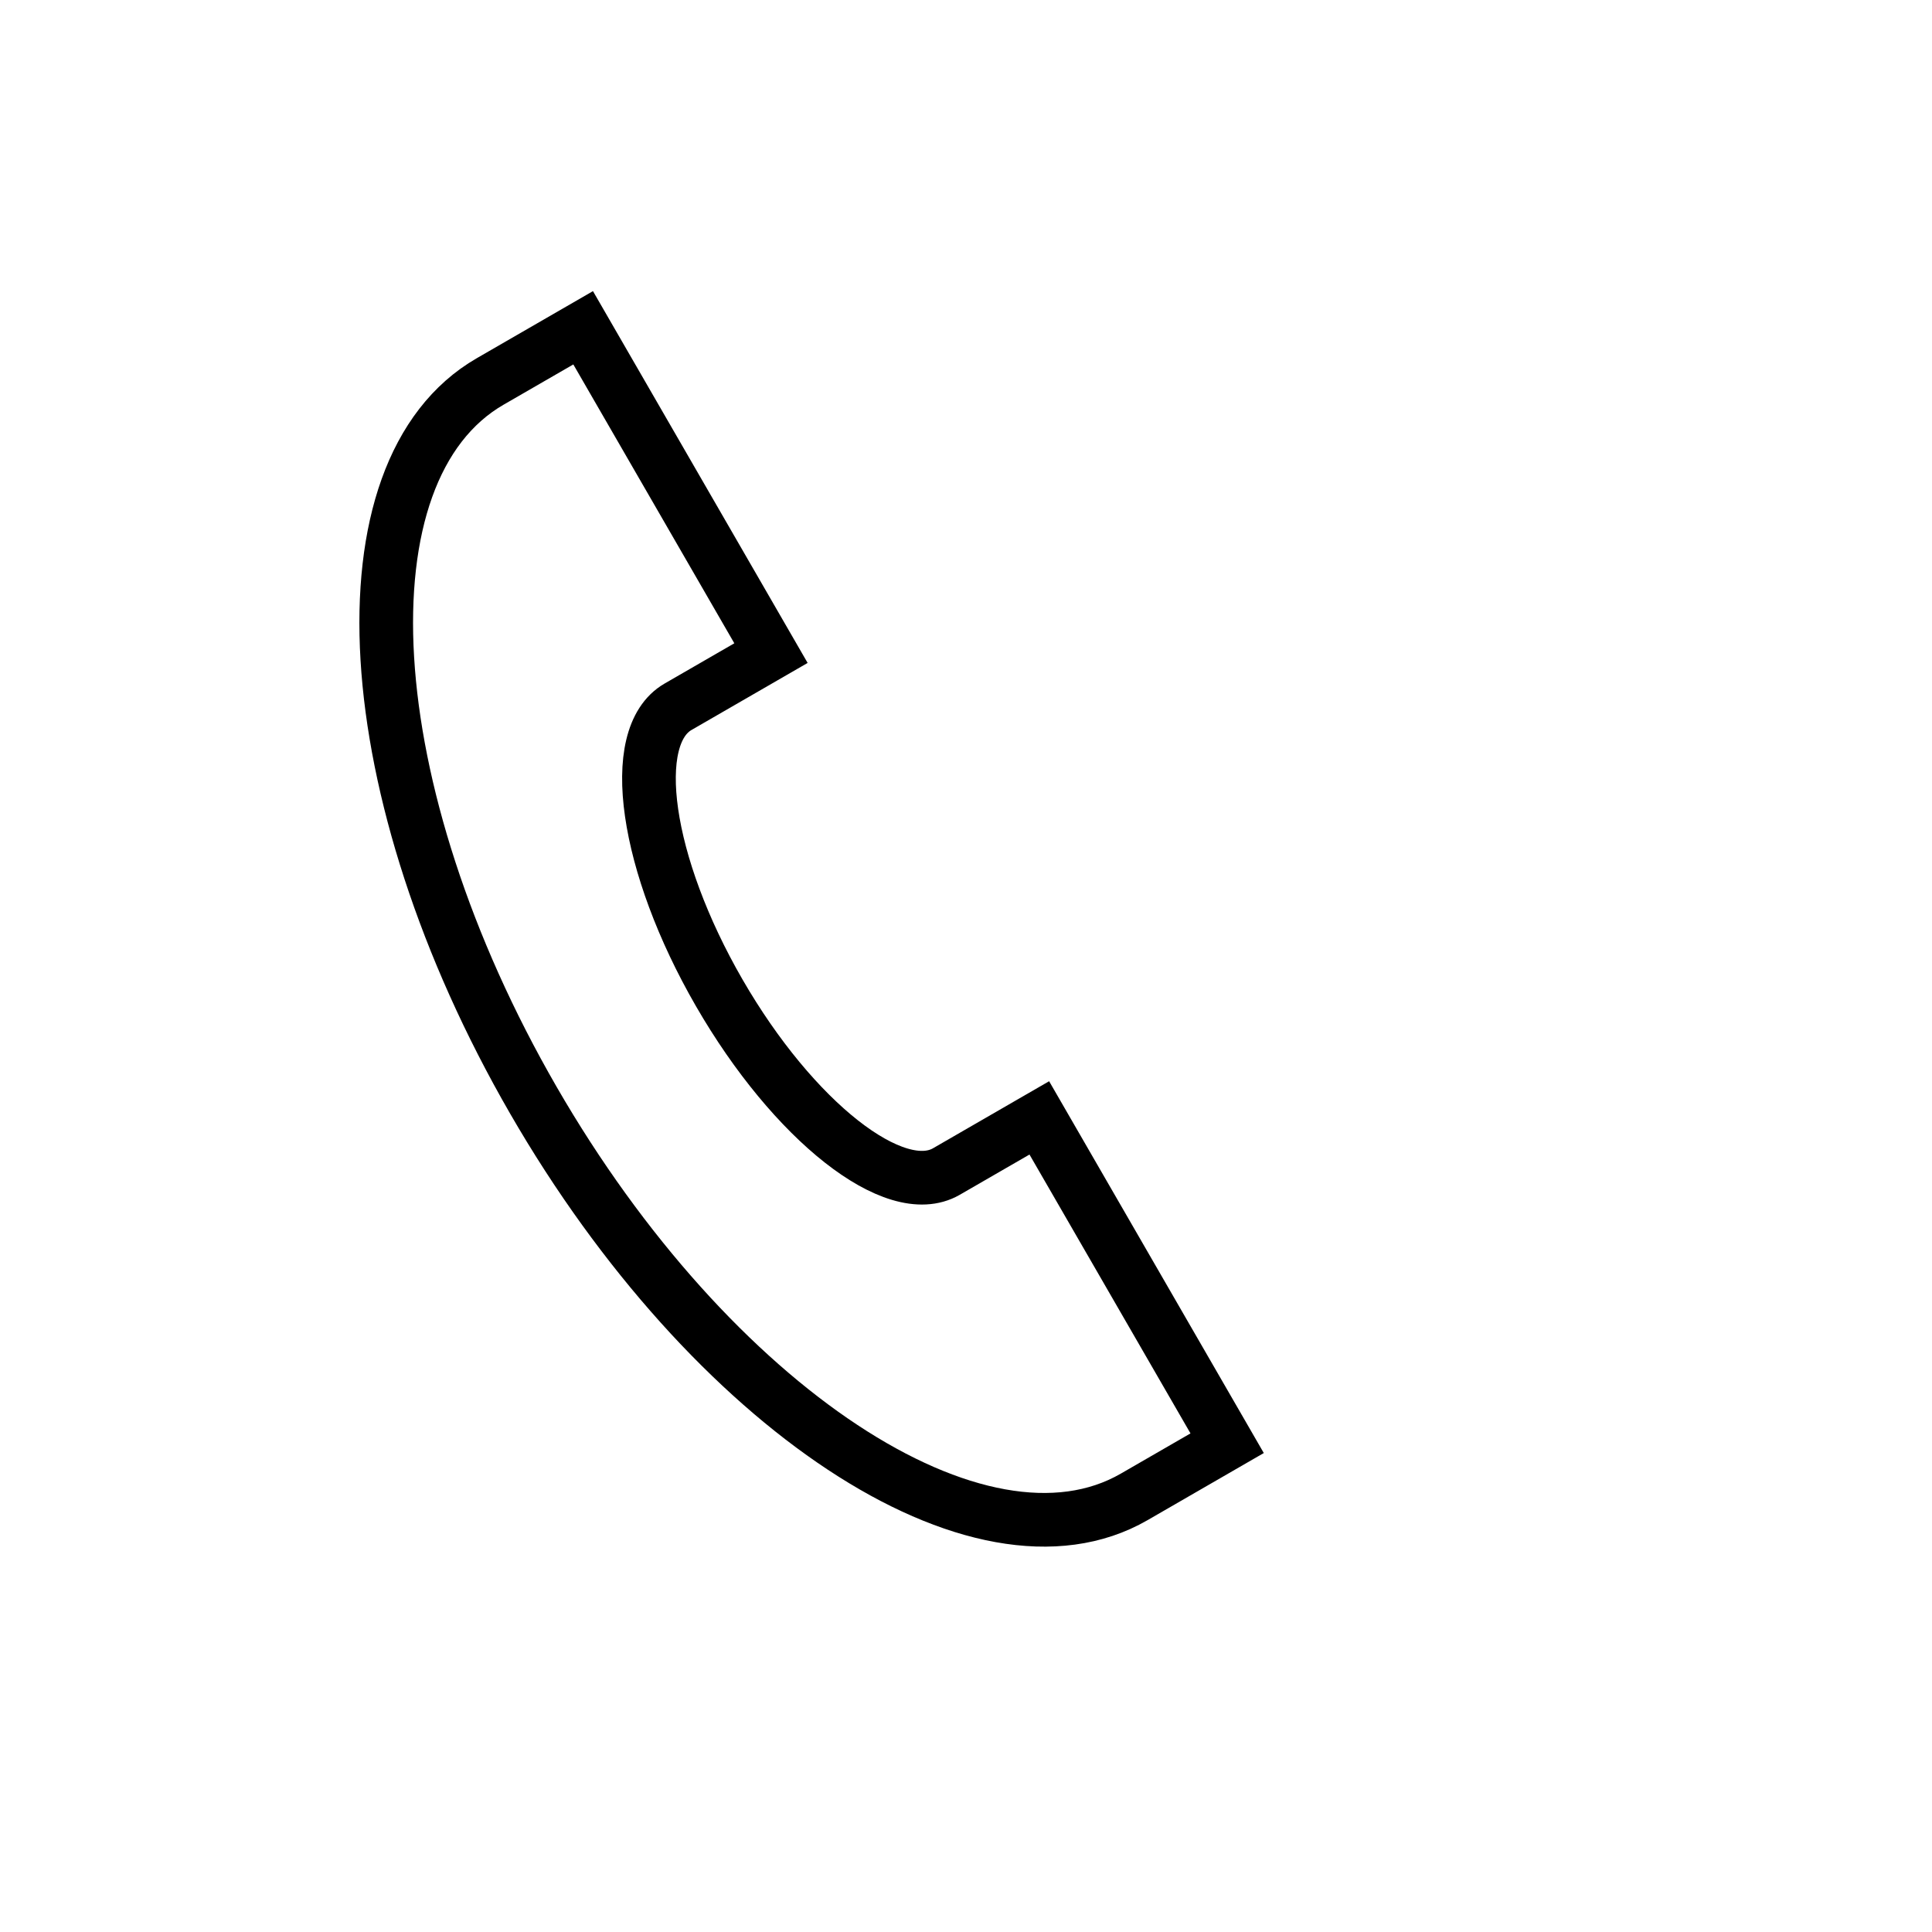
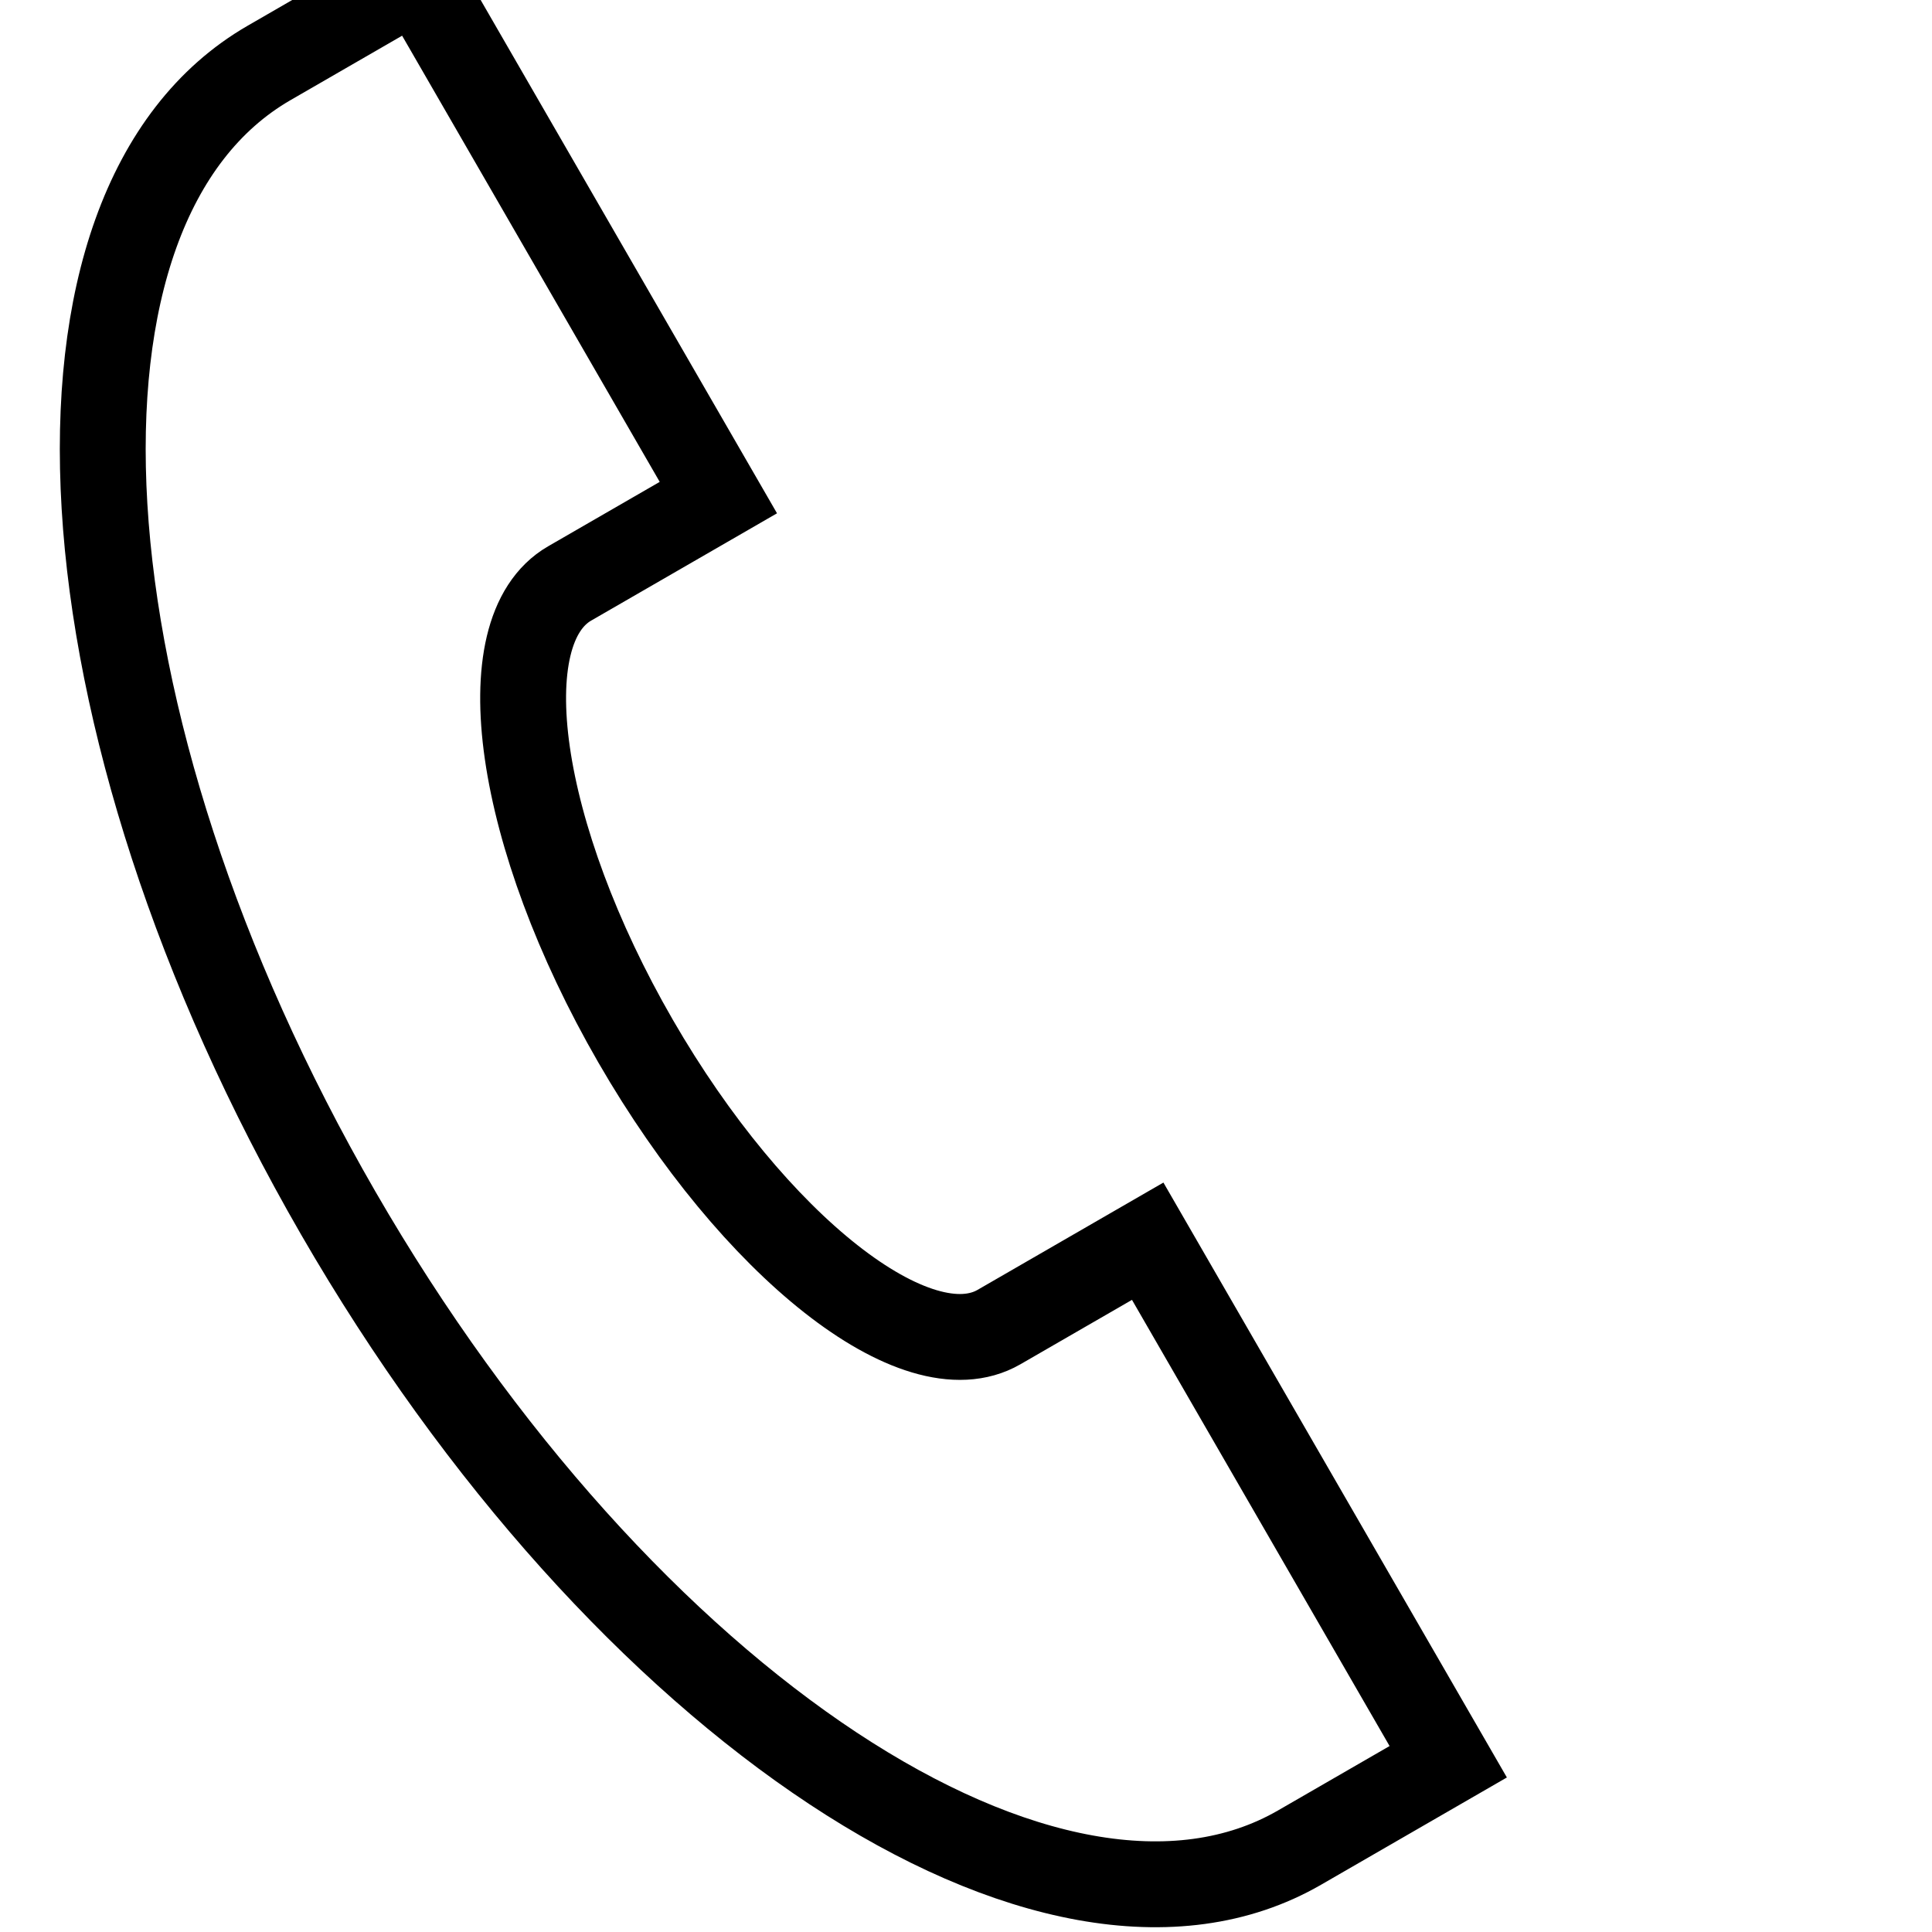
<svg xmlns="http://www.w3.org/2000/svg" width="360" height="360" viewBox="-15 -5 36 36" fill="none" stroke="currentColor" stroke-width="1">
-   <path d="     M 2 0     L 2 7     L 0 7     A 2 5 0 0 0 0 17     L 2 17     L 2 24     L 0 24     A 6 12 0 0 1 0 0     Z" transform="rotate(-30 1 12)" />
+   <path d="     M 2 0     L 2 7     L 0 7     A 2 5 0 0 0 0 17     L 2 17     L 2 24     L 0 24     A 6 12 0 0 1 0 0     Z" transform="translate(1, 12) rotate(-30) scale(1.6) translate(-1, -12)" />
</svg>
